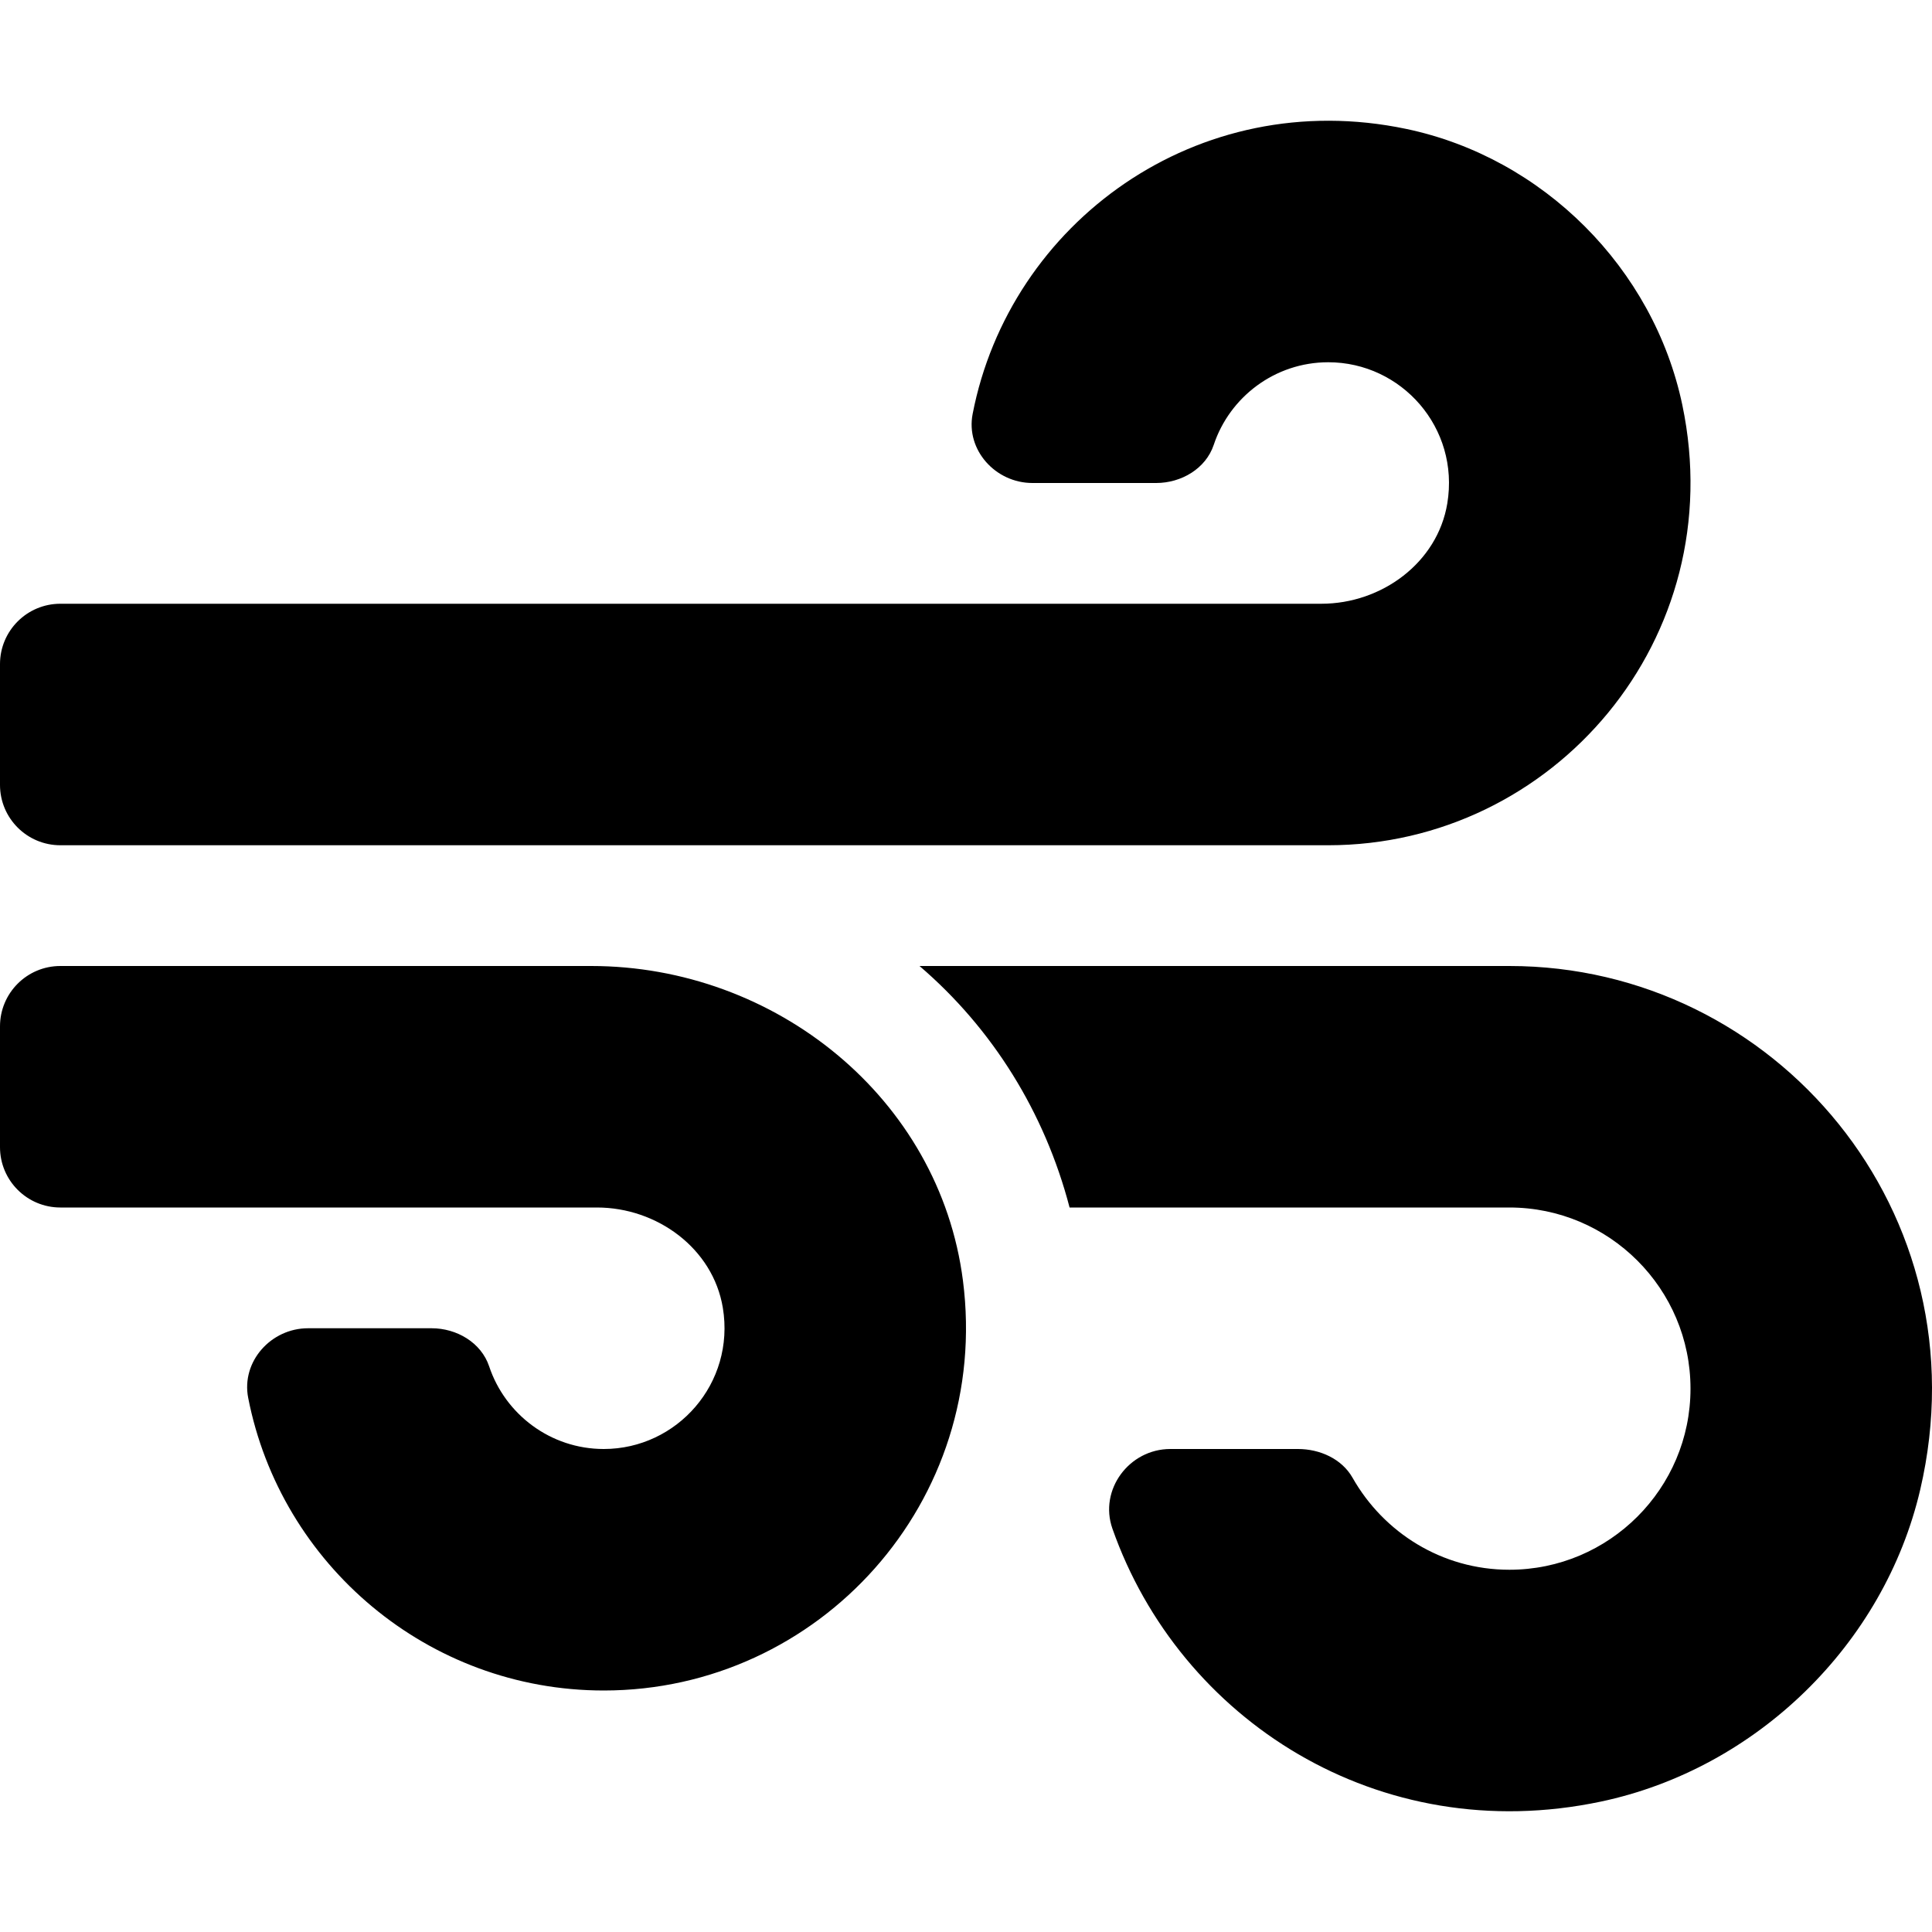
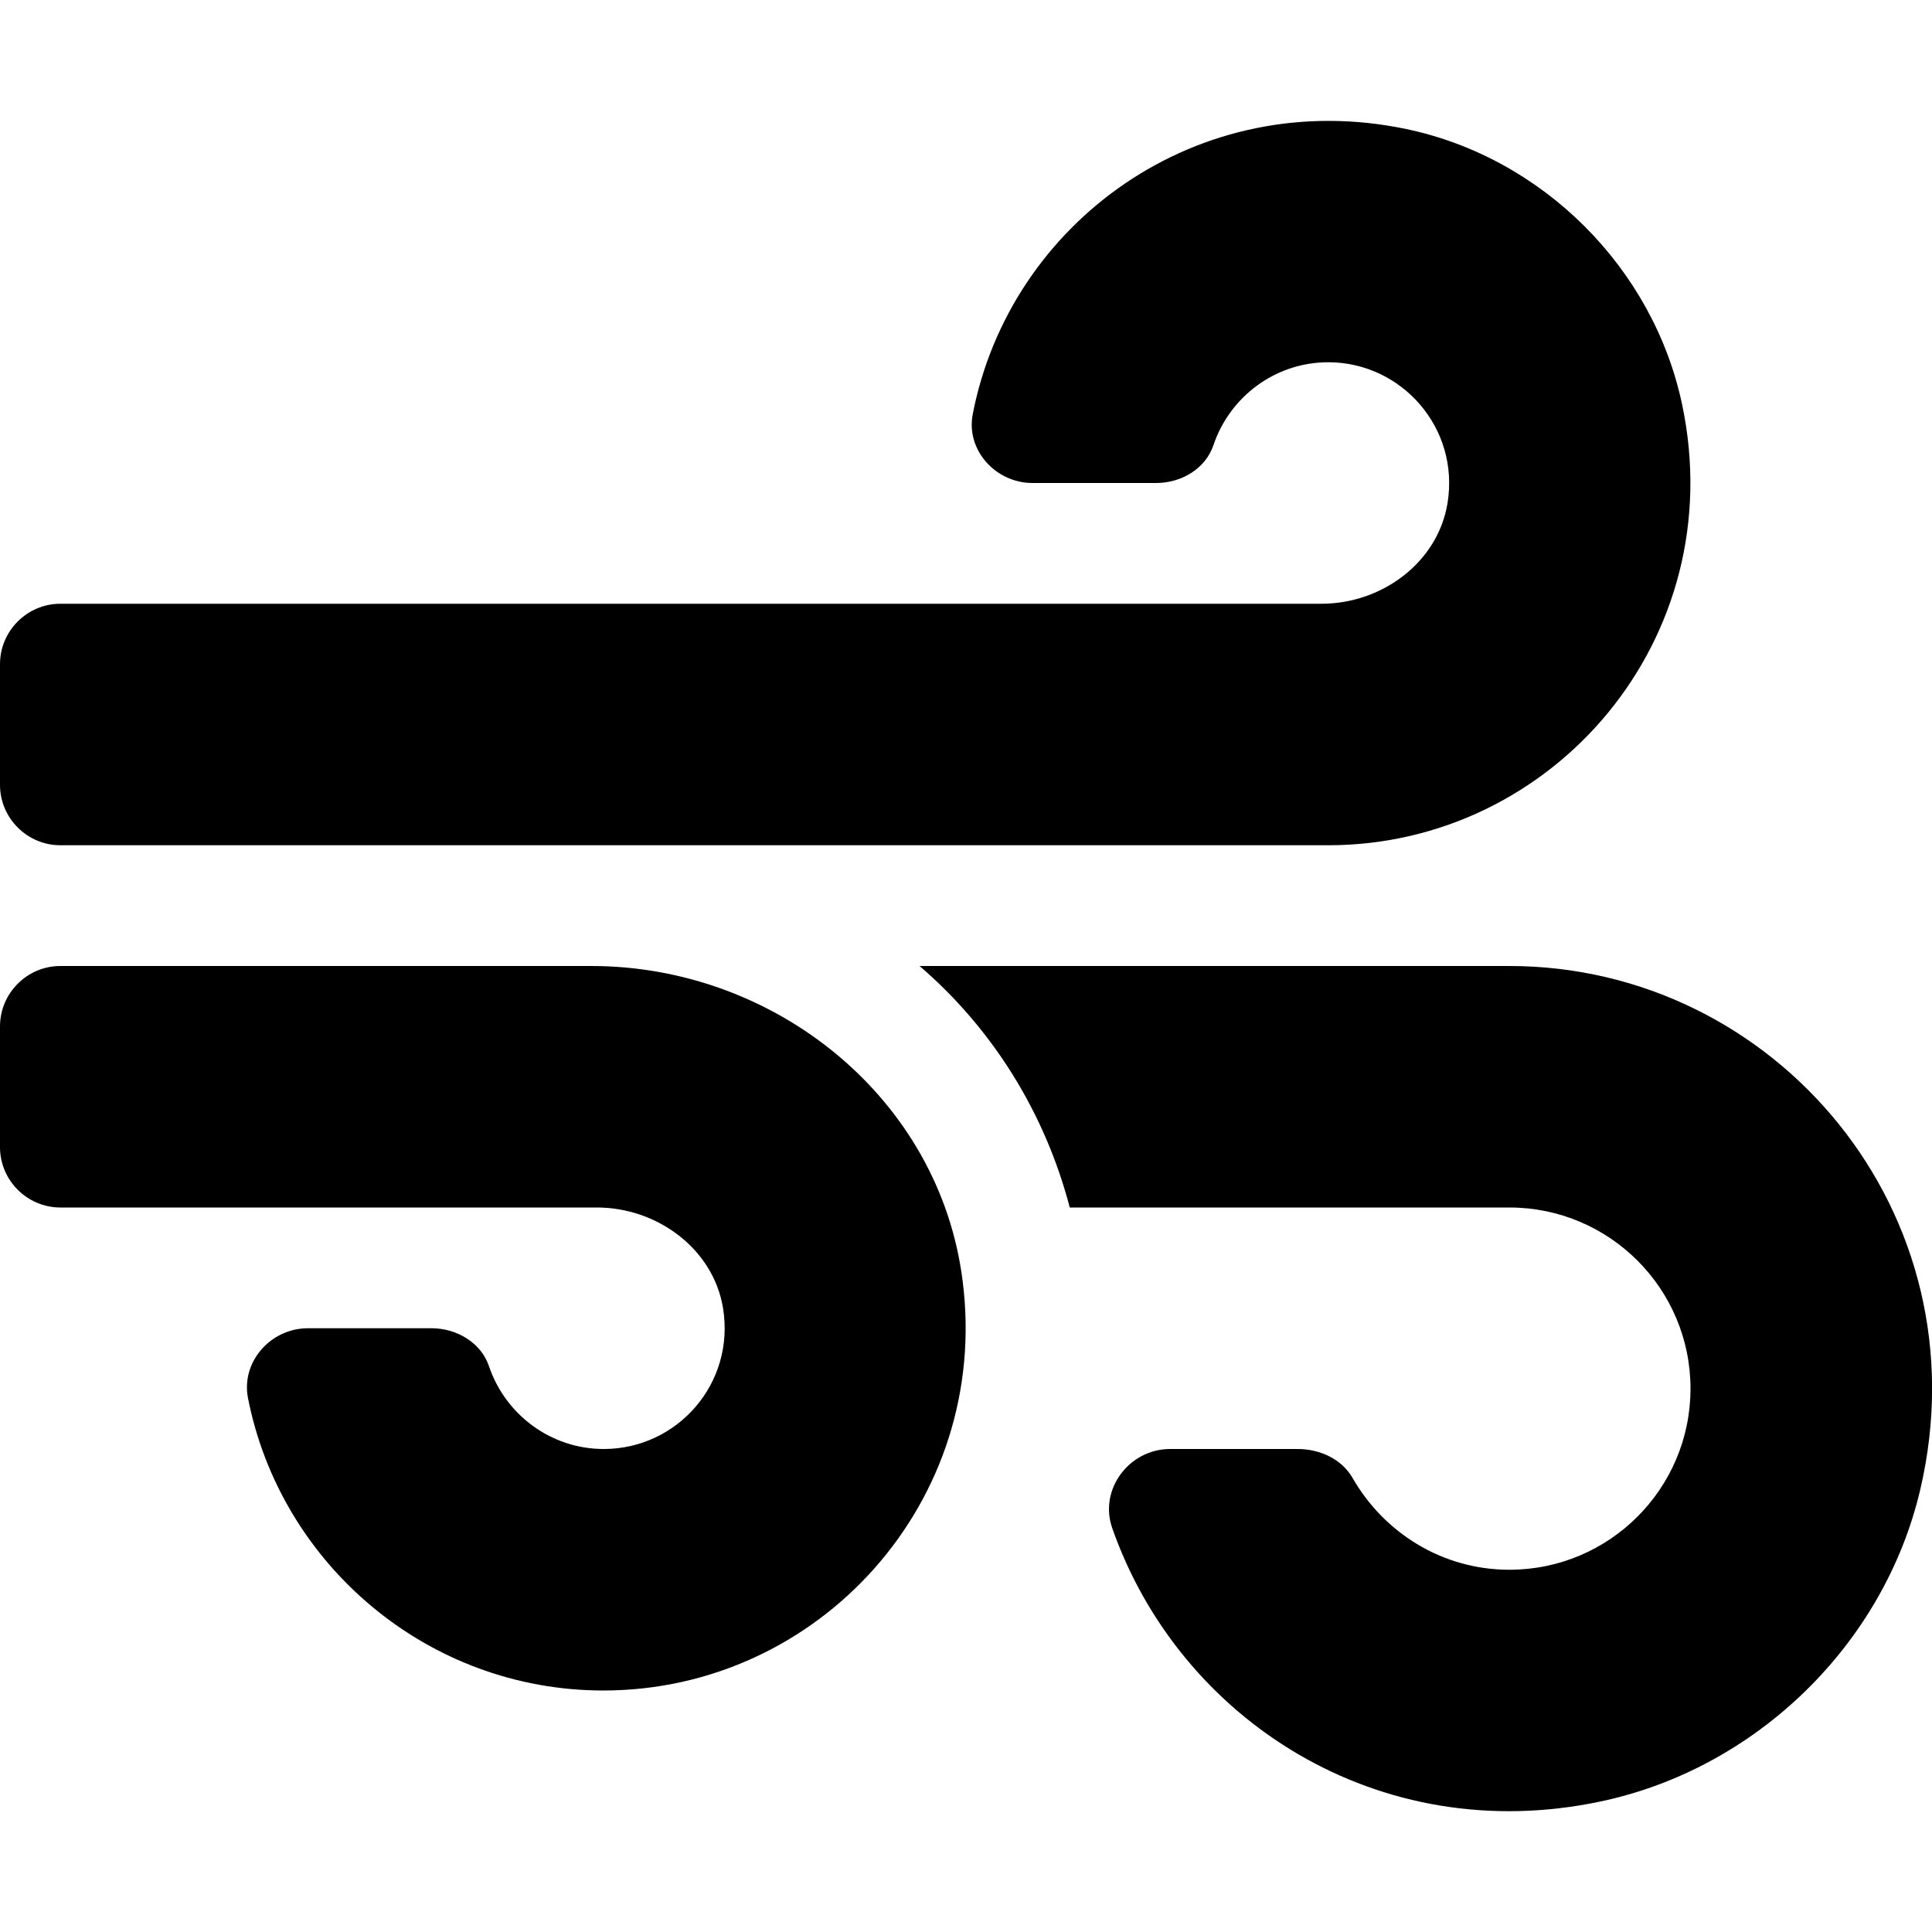
<svg xmlns="http://www.w3.org/2000/svg" viewBox="0 0 512 512">
-   <path d="M156.66 256H16c-8.84 0-16 7.16-16 16v32c0 8.84 7.16 16 16 16h142.19c15.95 0 30.77 10.85 33.37 26.58C194.86 366.6 179.42 384 160 384c-14.11 0-26.13-9.19-30.37-21.9-2.11-6.31-8.6-10.1-15.25-10.1H81.63c-9.8 0-17.73 8.81-15.86 18.43C74.39 414.58 113.37 448 160 448c57.09 0 102.7-50.09 95.19-108.63-6.21-48.39-49.74-83.37-98.53-83.37zM16 224h336c59.7 0 106.83-54.76 93.83-116.69-7.61-36.23-36.91-65.53-73.14-73.14-55.44-11.64-105.13 24.91-114.93 75.53-1.86 9.57 6.09 18.3 15.84 18.3h32.8c6.65 0 13.14-3.79 15.25-10.1C325.88 105.19 337.89 96 352 96c19.42 0 34.86 17.39 31.55 37.41-2.6 15.73-17.42 26.59-33.37 26.59H16c-8.84 0-16 7.16-16 16v32c0 8.84 7.16 16 16 16zm384 32H243.68c19.34 16.57 33.19 38.79 39.77 64H400c26.47 0 48 21.53 48 48s-21.53 48-48 48c-17.86 0-33.33-9.86-41.56-24.38-2.85-5.03-8.69-7.62-14.47-7.62h-33.82c-10.91 0-18.96 10.81-15.35 21.1 17.77 50.6 70.54 84.75 129.41 72.35 41.22-8.69 75.1-41.65 84.67-82.68C525.98 321.46 470.48 256 400 256z" />
+   <path d="M156.7 256H16c-8.8 0-16 7.2-16 16v32c0 8.8 7.2 16 16 16h142.2c15.9 0 30.8 10.9 33.4 26.6 3.3 20-12.1 37.4-31.6 37.4-14.1 0-26.1-9.2-30.4-21.9-2.1-6.3-8.6-10.1-15.2-10.1H81.6c-9.8 0-17.7 8.8-15.9 18.4 8.6 44.1 47.6 77.6 94.2 77.6 57.1 0 102.7-50.1 95.2-108.6C249 291 205.4 256 156.7 256zM16 224h336c59.7 0 106.8-54.8 93.8-116.7-7.6-36.2-36.9-65.5-73.1-73.1-55.4-11.6-105.1 24.9-114.9 75.5-1.9 9.6 6.1 18.3 15.8 18.3h32.8c6.7 0 13.1-3.8 15.2-10.1C325.9 105.2 337.9 96 352 96c19.4 0 34.9 17.4 31.6 37.4-2.6 15.7-17.4 26.6-33.4 26.6H16c-8.8 0-16 7.2-16 16v32c0 8.8 7.2 16 16 16zm384 32H243.7c19.3 16.6 33.2 38.8 39.8 64H400c26.5 0 48 21.5 48 48s-21.5 48-48 48c-17.9 0-33.3-9.9-41.6-24.4-2.9-5-8.7-7.6-14.5-7.6h-33.8c-10.9 0-19 10.8-15.3 21.1 17.8 50.6 70.5 84.8 129.4 72.3 41.2-8.7 75.1-41.6 84.7-82.7C526 321.5 470.5 256 400 256z" />
</svg>
